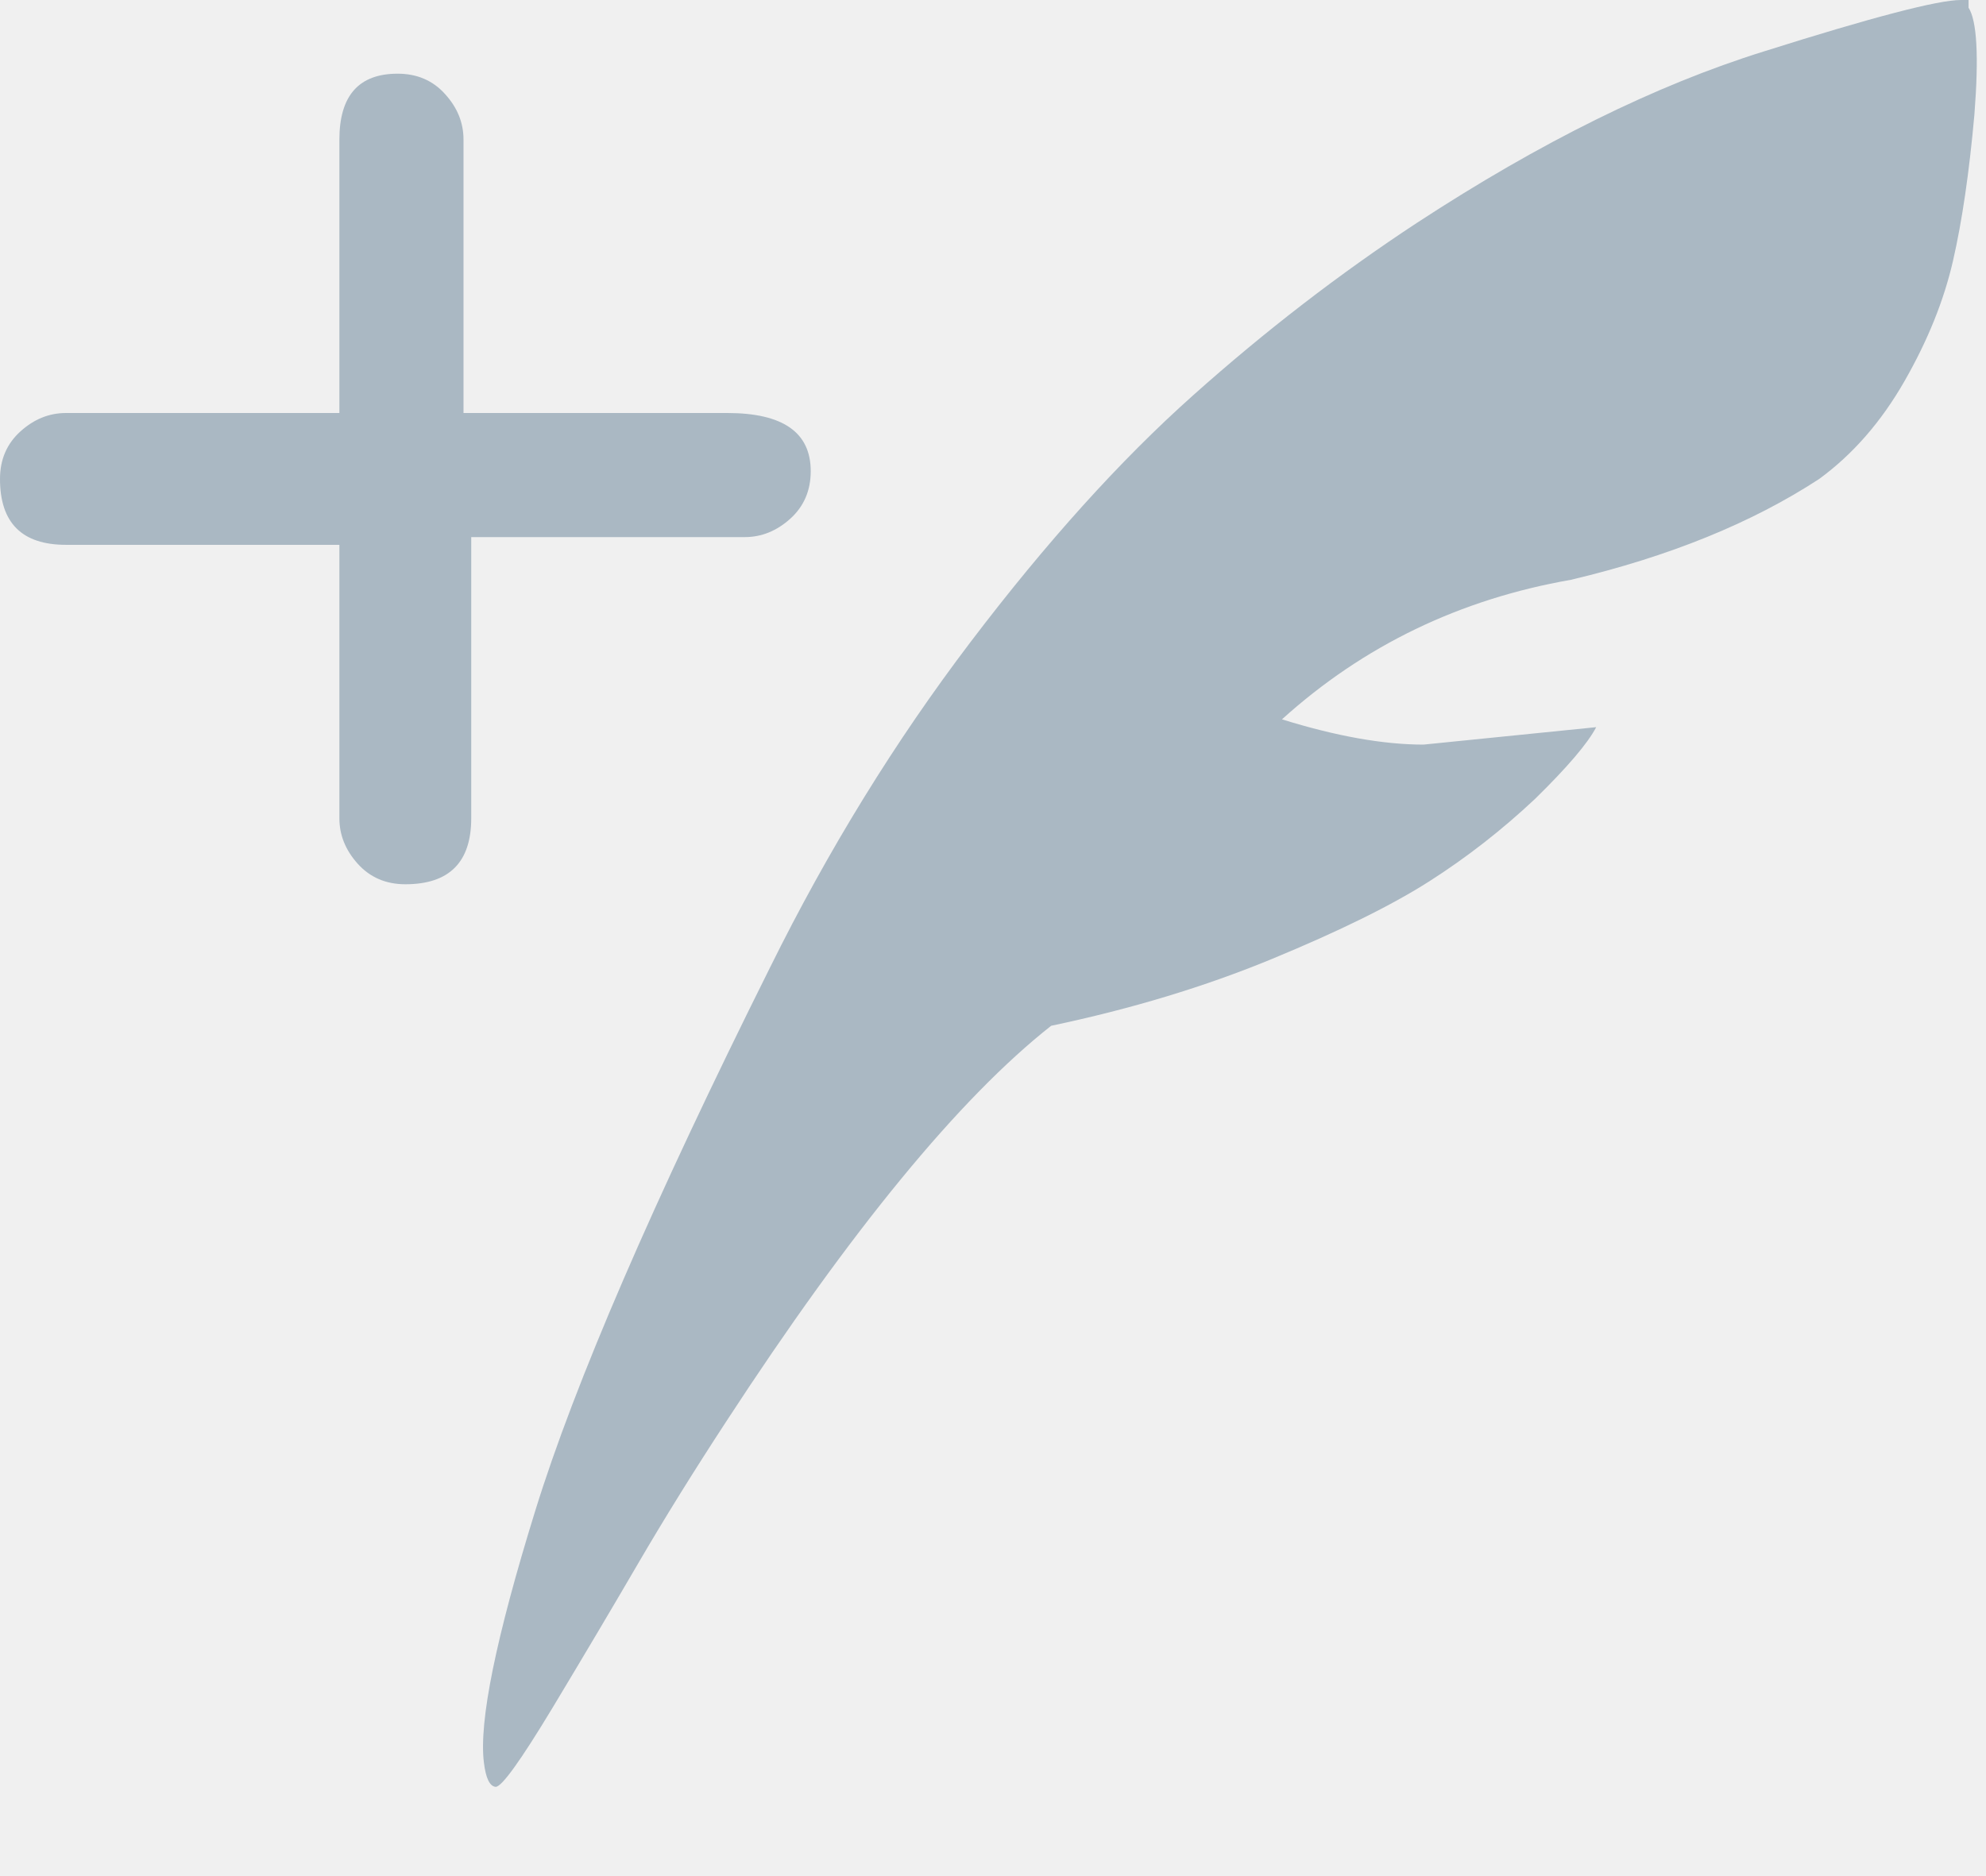
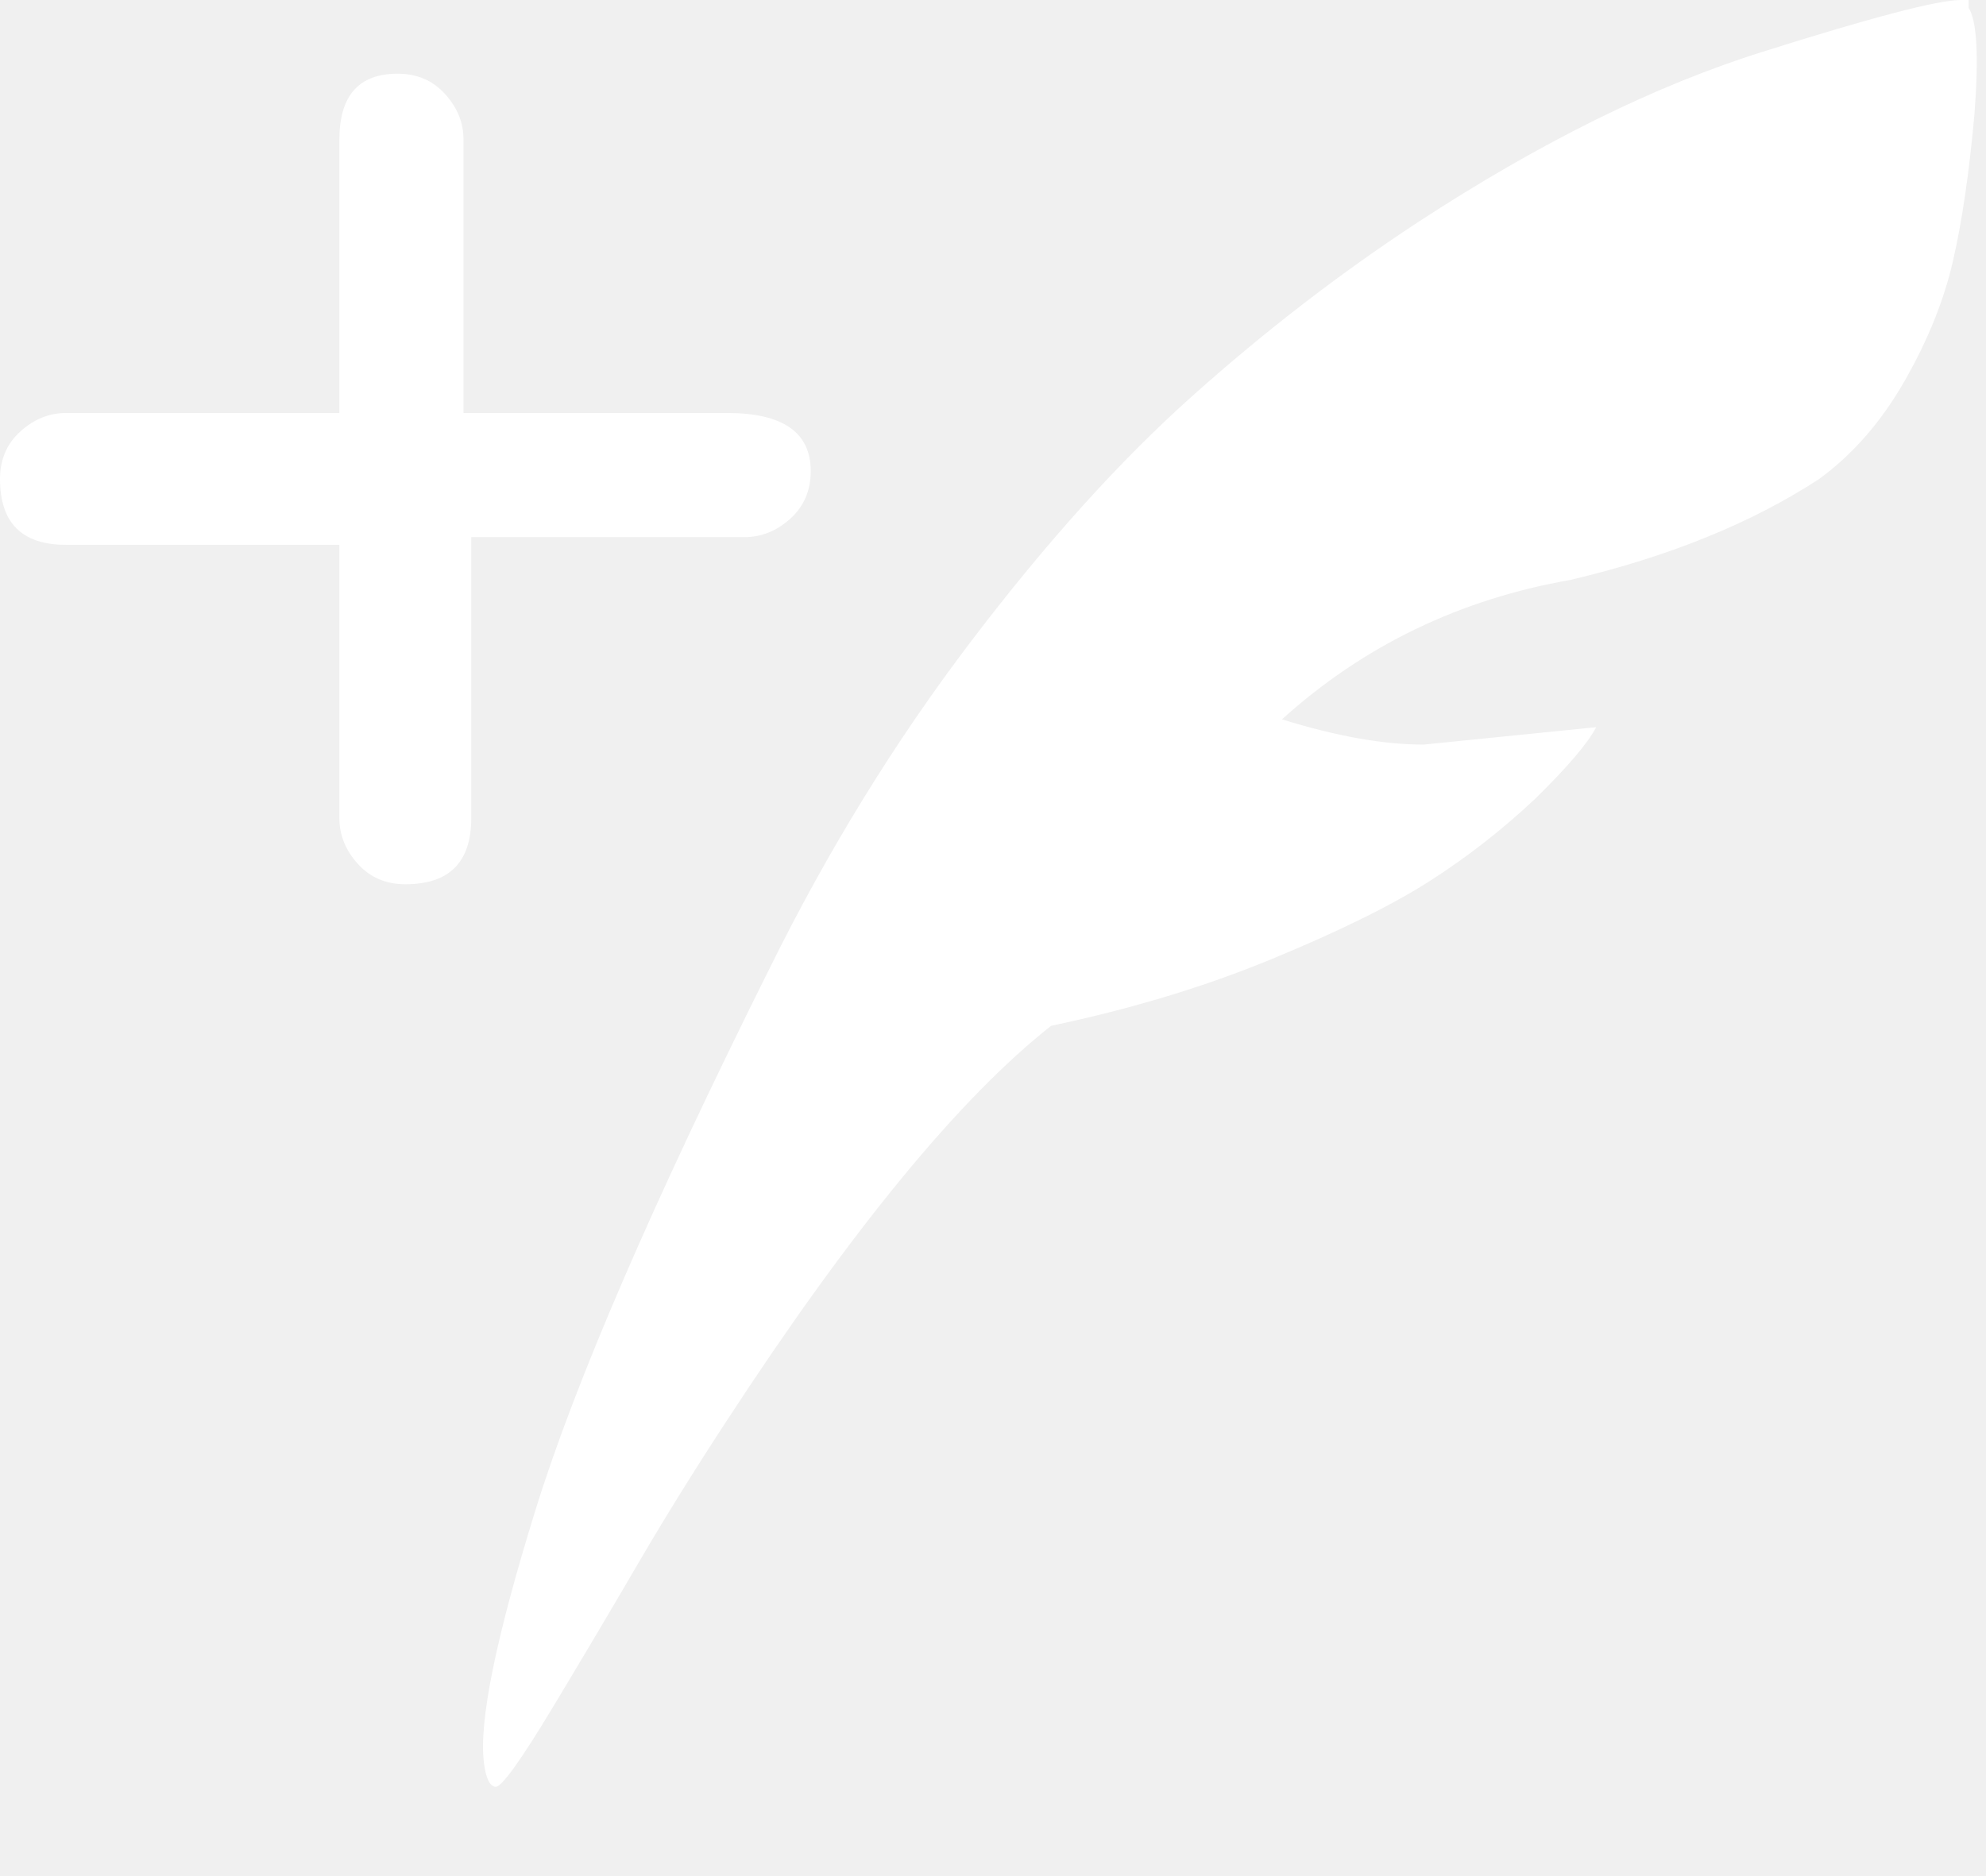
<svg xmlns="http://www.w3.org/2000/svg" width="18px" height="17px" viewBox="0 0 18 17" version="1.1">
  <defs />
-   <g id="Page-1" stroke="none" stroke-width="1" fill="none" fill-rule="evenodd">
-     <g id="twitter-newui-iconkit" transform="translate(-292, -44)" fill="#AAB8C3">
+   <g id="Page-1" stroke="none" stroke-width="1" fill="white" fill-rule="evenodd">
+     <g id="twitter-newui-iconkit" transform="translate(-292, -44)" fill="#fff">
      <path d="M296.201,47.744 L298.592,47.744 C299.096,47.744 299.348,47.92 299.348,48.271 C299.348,48.447 299.286,48.591 299.163,48.702 C299.04,48.813 298.902,48.869 298.75,48.869 L296.271,48.869 L296.271,51.418 C296.271,51.816 296.072,52.016 295.674,52.016 C295.498,52.016 295.354,51.954 295.243,51.831 C295.132,51.708 295.076,51.57 295.076,51.418 L295.076,48.939 L292.598,48.939 C292.199,48.939 292,48.74 292,48.342 C292,48.166 292.062,48.022 292.185,47.911 C292.308,47.8 292.445,47.744 292.598,47.744 L295.076,47.744 L295.076,45.266 C295.076,44.867 295.252,44.668 295.604,44.668 C295.779,44.668 295.923,44.729 296.034,44.853 C296.146,44.976 296.201,45.113 296.201,45.266 L296.201,47.744 Z M309.842,44 L309.842,44.07 C309.918,44.188 309.936,44.51 309.895,45.037 C309.848,45.564 309.783,46.007 309.701,46.364 C309.619,46.722 309.473,47.085 309.262,47.454 C309.051,47.823 308.793,48.119 308.488,48.342 C307.879,48.74 307.129,49.045 306.238,49.256 C305.23,49.432 304.357,49.854 303.619,50.521 C304.111,50.674 304.539,50.75 304.902,50.75 L306.467,50.592 C306.391,50.738 306.206,50.955 305.913,51.242 C305.614,51.523 305.295,51.772 304.955,51.989 C304.615,52.206 304.141,52.44 303.531,52.692 C302.922,52.944 302.254,53.146 301.527,53.299 C300.695,53.955 299.714,55.15 298.583,56.885 C298.284,57.342 298.021,57.767 297.792,58.159 C297.563,58.552 297.303,58.991 297.01,59.478 C296.717,59.964 296.544,60.204 296.491,60.198 C296.438,60.192 296.403,60.119 296.386,59.979 C296.339,59.609 296.494,58.848 296.852,57.693 C297.209,56.539 297.918,54.898 298.979,52.771 C299.506,51.705 300.112,50.721 300.798,49.818 C301.483,48.916 302.154,48.172 302.811,47.586 C303.467,47 304.144,46.479 304.841,46.021 C305.96,45.289 307.009,44.771 307.987,44.466 C308.972,44.155 309.566,44 309.771,44 L309.842,44 Z" id="twitter-newtweet" />
    </g>
  </g>
</svg>
